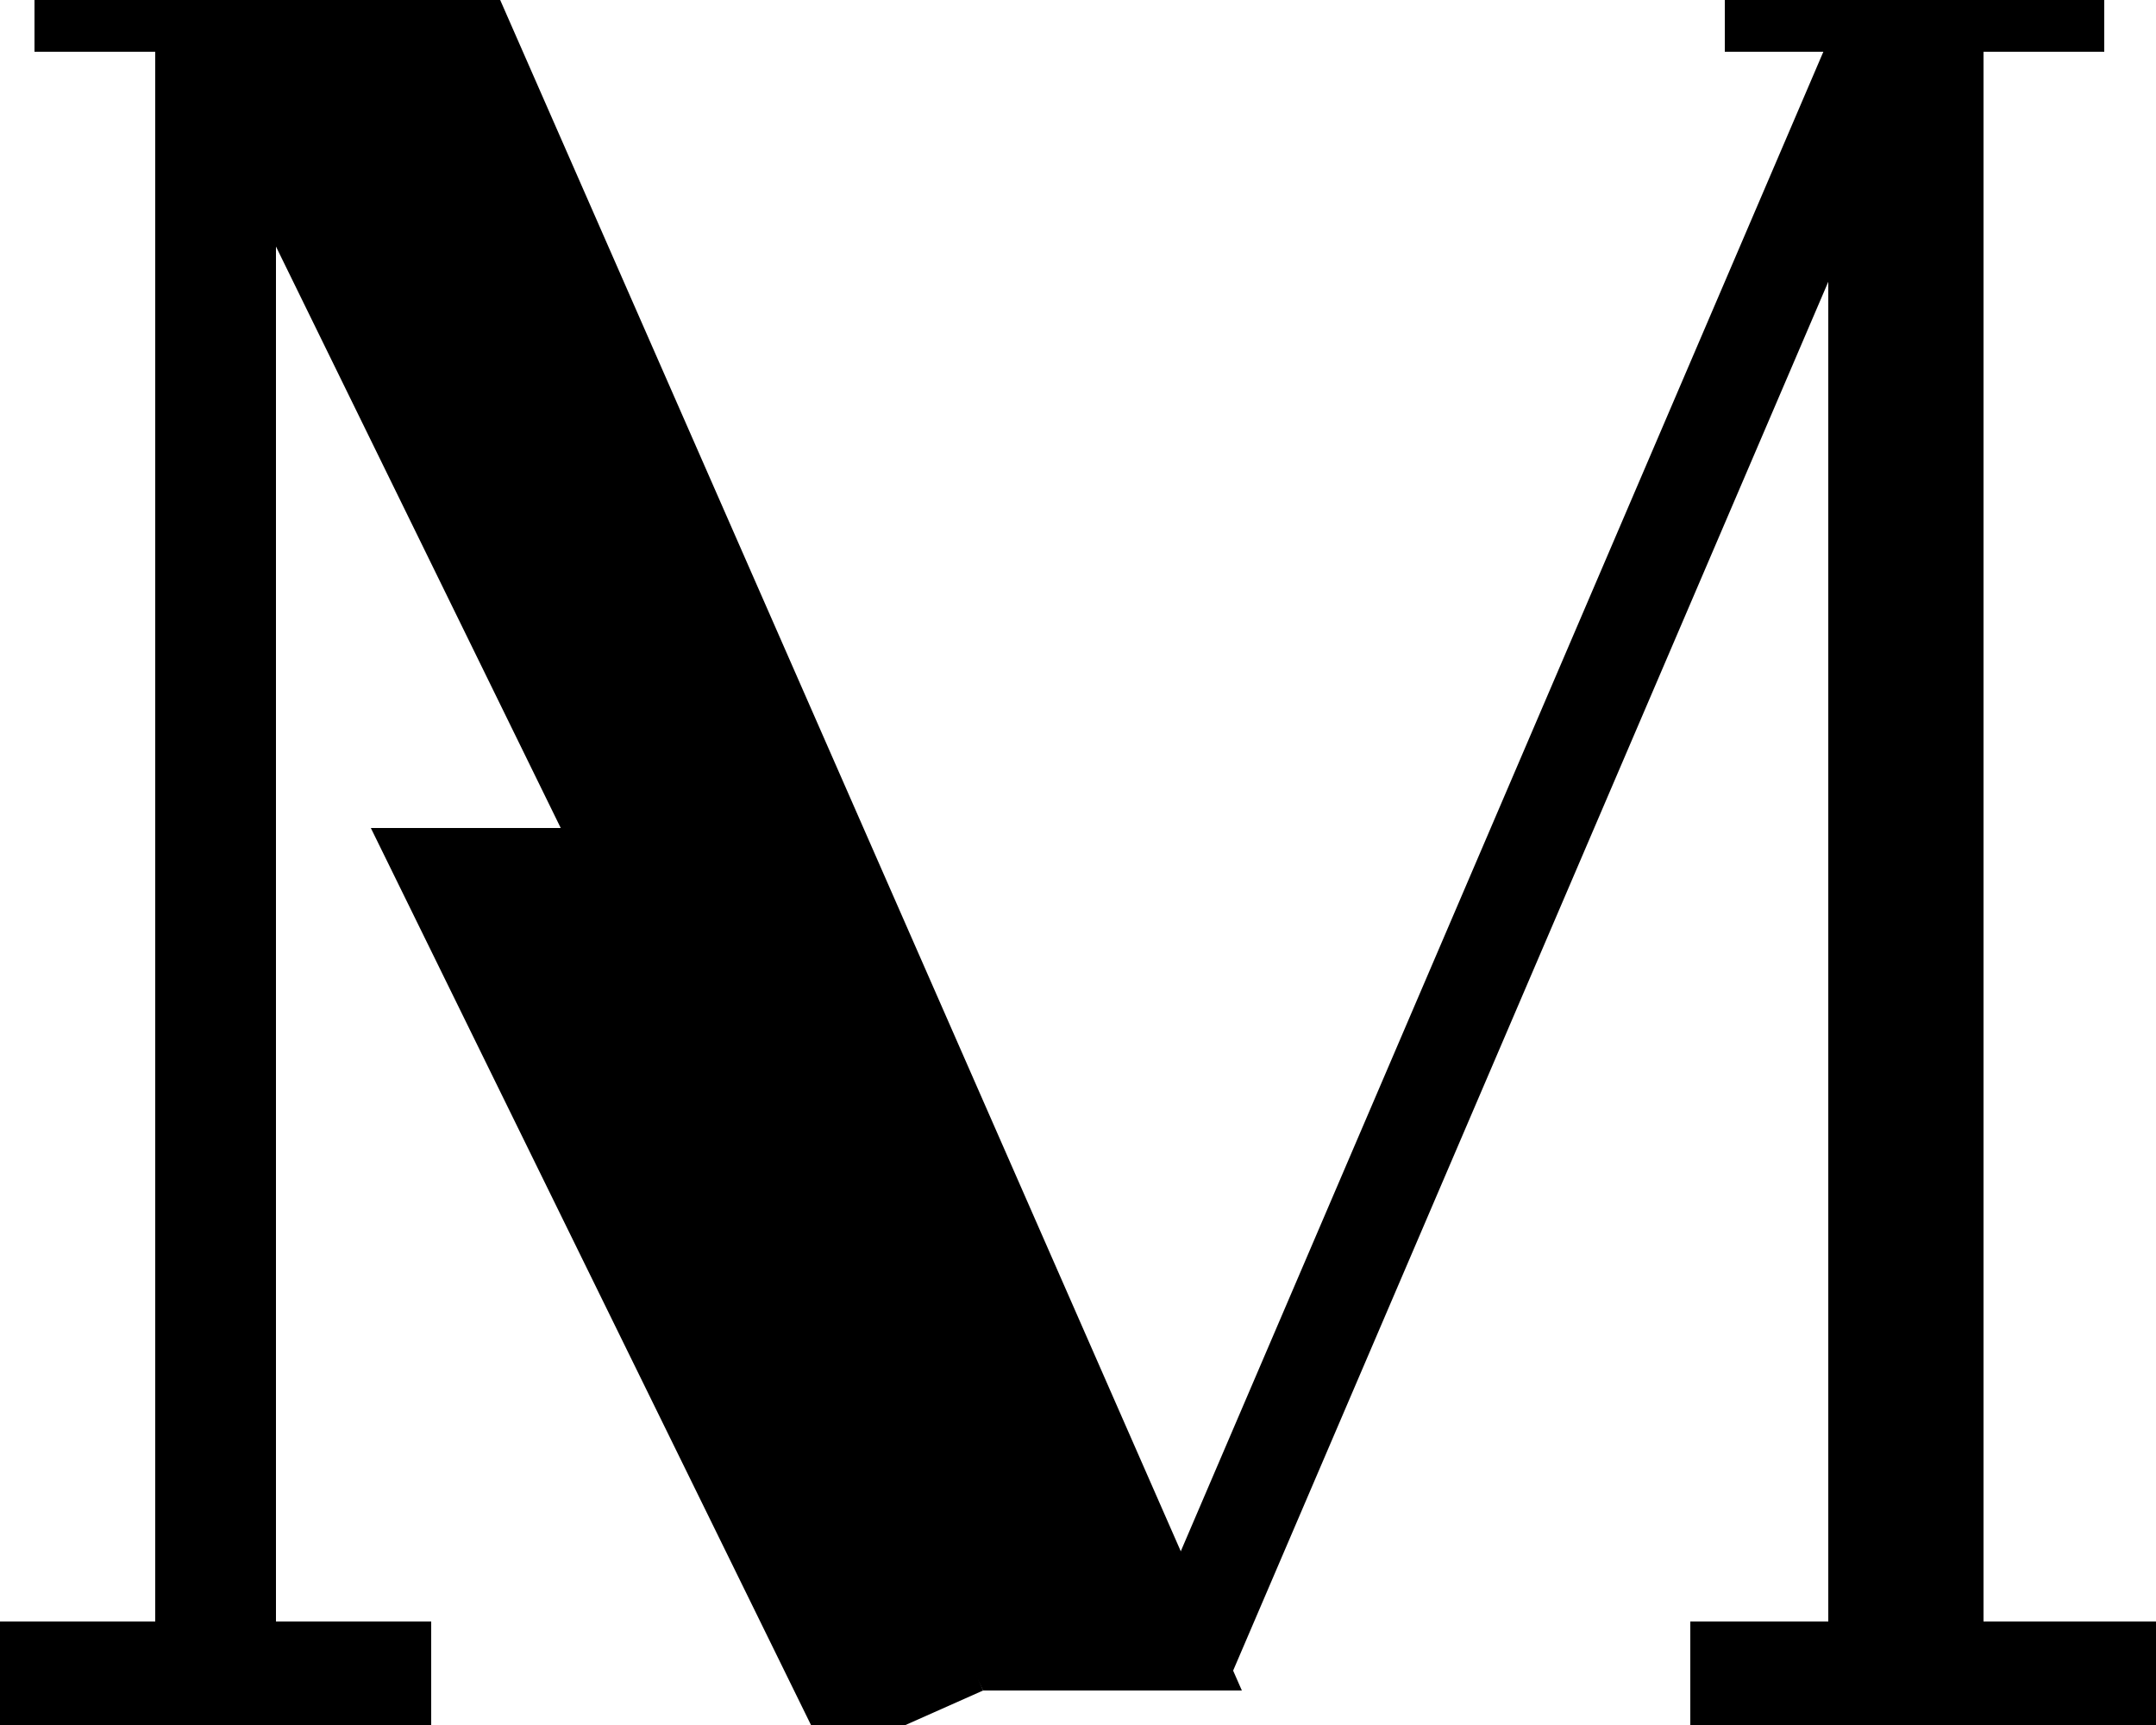
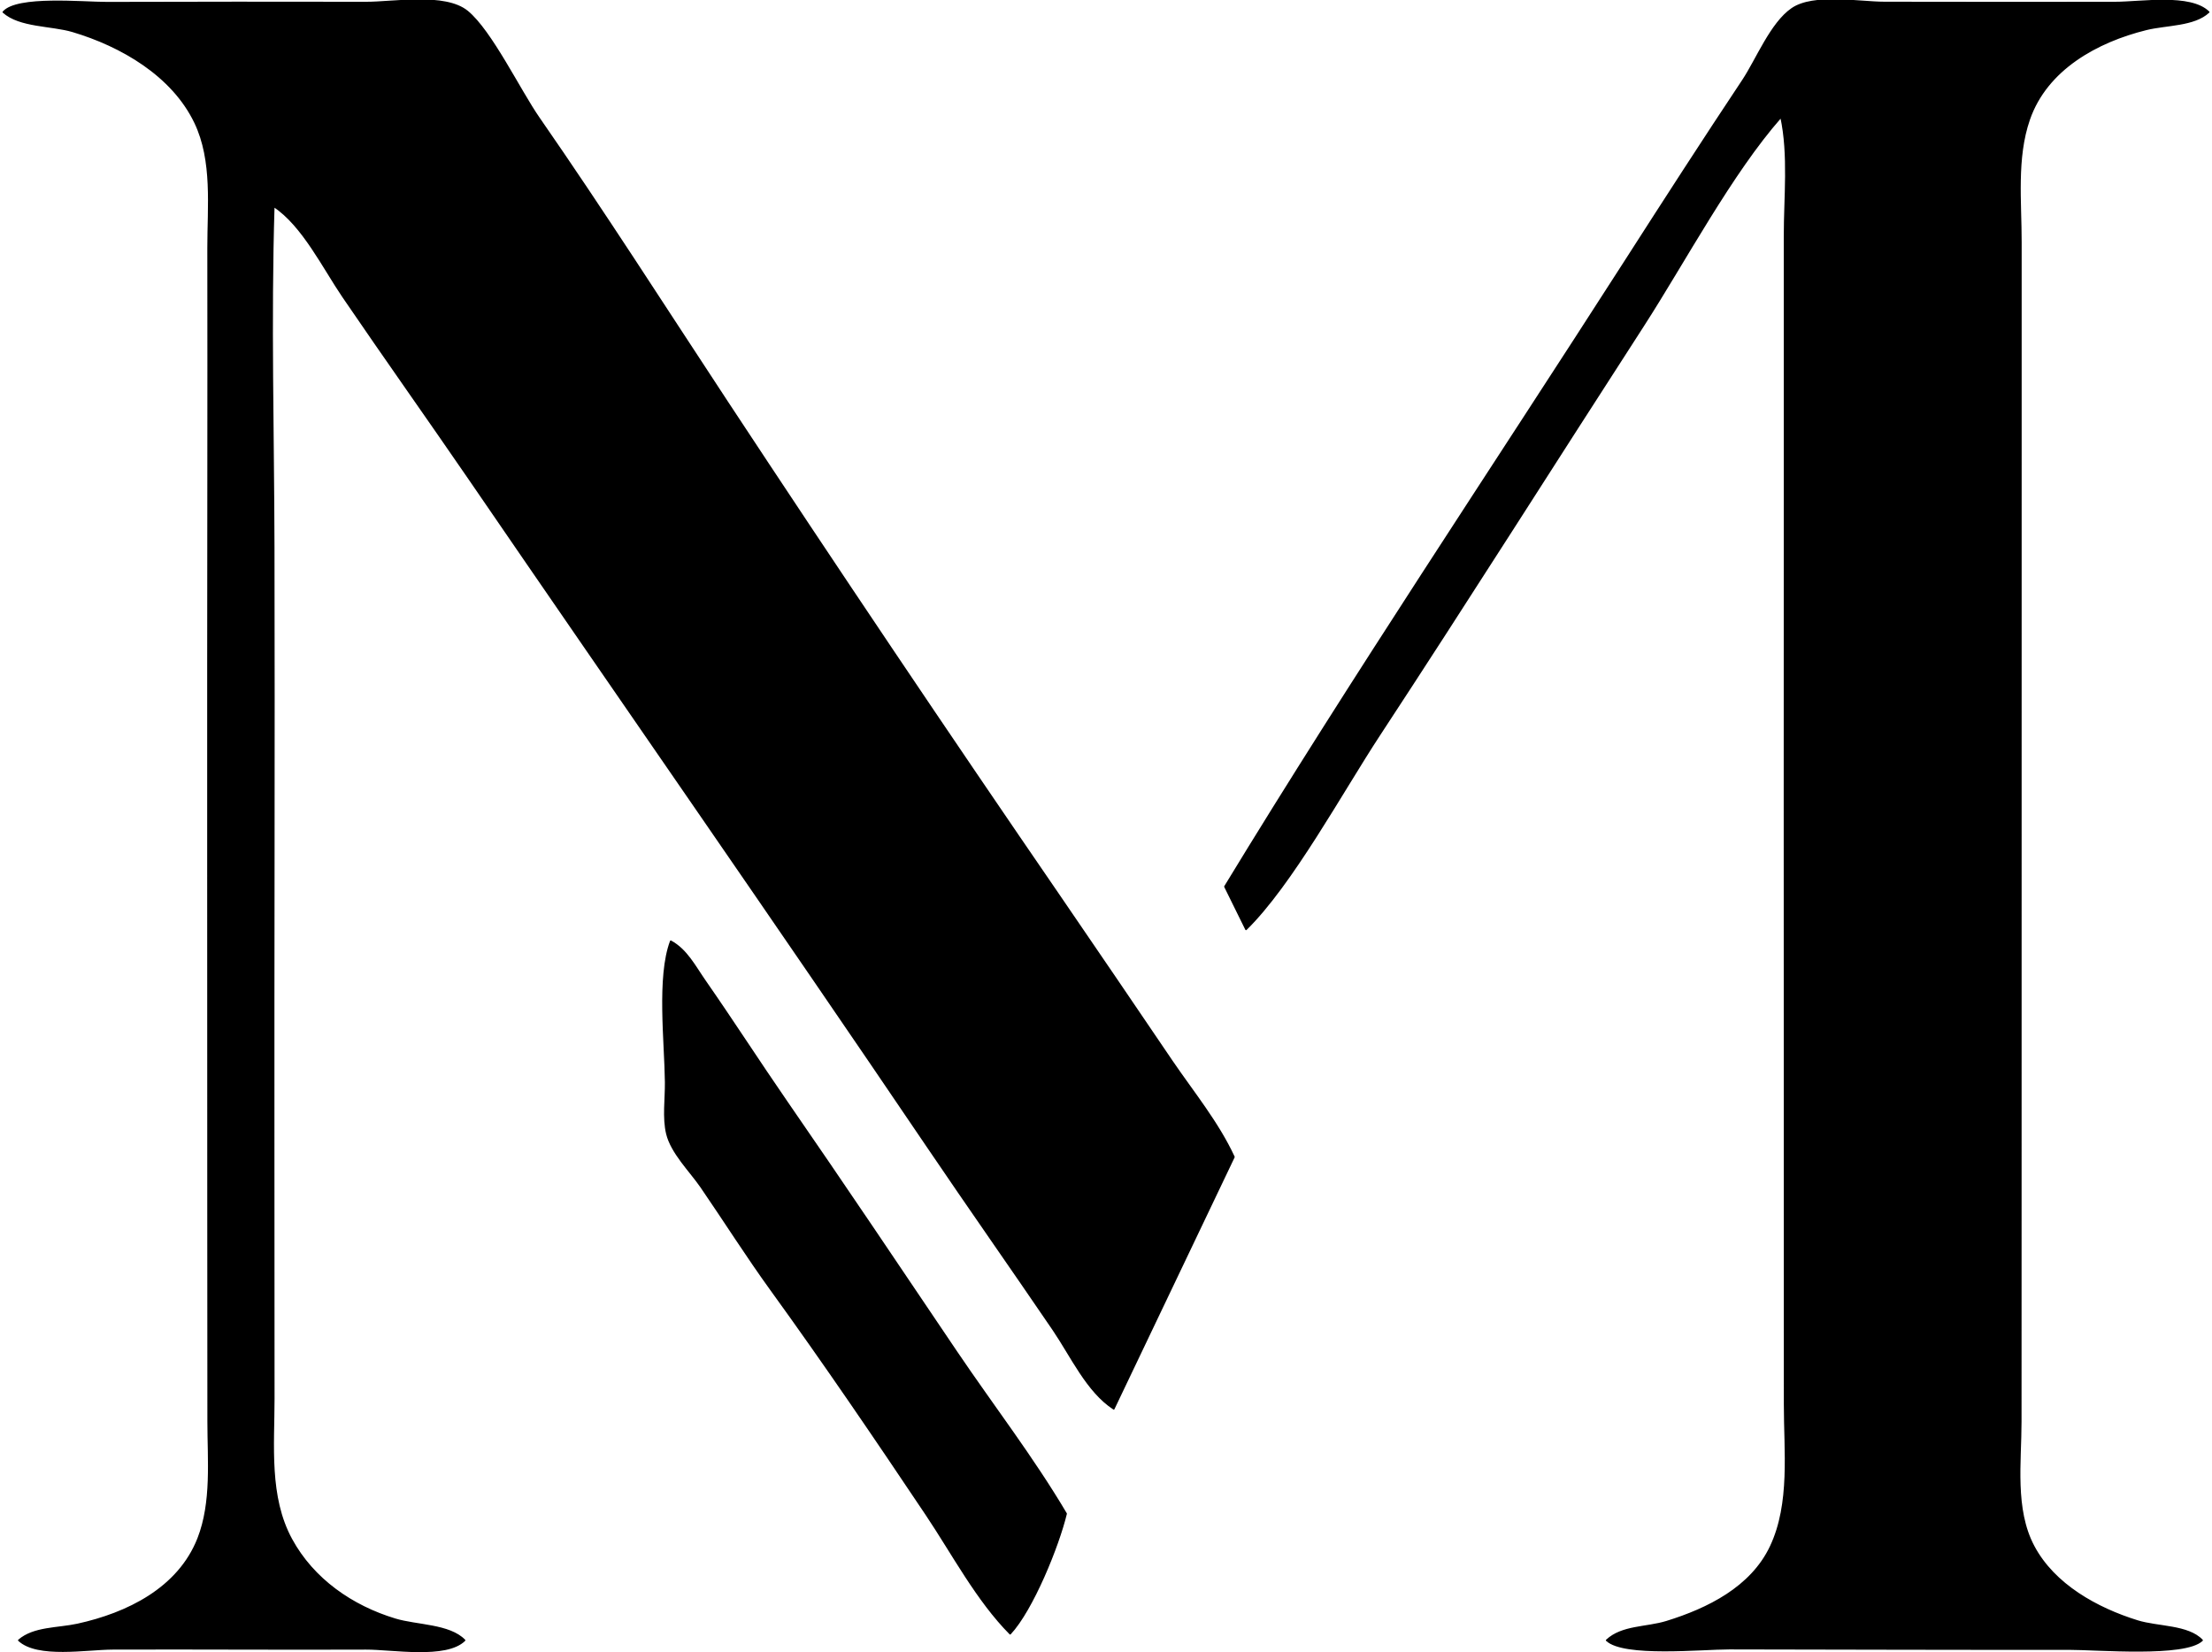
- <svg xmlns="http://www.w3.org/2000/svg" viewBox="0 0 250 200" width="250" height="200" role="img" aria-label="Mmako Inc. monogram">
-   <path d="M 43 96 L 71 96 L 114 196 L 96 204 Z" fill="#000000" />
-   <g fill="#000000">
-     <path d="M 18 0 L 32 0 L 32 194 L 18 194 Z" />
-     <path d="M 4 0 L 46 0 L 46 6 L 4 6 Z" />
-     <path d="M 0 188 L 50 188 L 50 200 L 0 200 Z" />
-     <path d="M 18 0 L 58 0 L 144 196 L 114 196 Z" />
-     <path d="M 214 0 L 226 0 L 142 196 L 130 196 Z" />
-     <path d="M 212 0 L 230 0 L 230 194 L 212 194 Z" />
-     <path d="M 200 0 L 244 0 L 244 6 L 200 6 Z" />
-     <path d="M 196 188 L 250 188 L 250 200 L 196 200 Z" />
-   </g>
+ <svg xmlns="http://www.w3.org/2000/svg" viewBox="334.300 304.297 358.500 268.425" width="359" height="268" role="img" aria-label="Mmako Inc. monogram">
+   <path d="M534.35 492.36C527.83 506.01 521.32 519.66 514.81 533.3C510.49 530.51 507.88 524.7 504.97 520.43C498.16 510.43 491.19 500.52 484.4 490.49C459.89 454.29 434.89 418.42 410.18 382.35C403.34 372.38 396.33 362.51 389.52 352.52C386.35 347.87 382.95 340.89 378.27 337.83C377.7 356.26 378.22 374.8 378.26 393.23C378.34 425.96 378.22 458.7 378.25 491.43C378.27 504.83 378.27 518.23 378.27 531.64C378.27 539.25 377.37 547.58 381.14 554.51C384.68 561.02 390.99 565.38 398 567.5C401.48 568.56 406.83 568.37 409.29 570.92C406.31 573.89 397.48 572.29 393.23 572.31C379.52 572.37 365.8 572.26 352.09 572.31C347.82 572.32 339.88 573.77 336.82 570.92C339.25 568.8 343.18 569.04 346.38 568.34C354.46 566.57 362.78 562.51 365.98 554.37C368.29 548.45 367.6 541.6 367.6 535.38C367.59 524.16 367.58 512.94 367.58 501.71C367.58 462.12 367.54 422.54 367.59 382.95C367.61 370.17 367.6 357.39 367.59 344.61C367.58 337.92 368.45 330.44 365.47 324.22C361.78 316.53 353.47 311.74 345.58 309.39C342.1 308.36 336.97 308.66 334.3 306.26C336.53 303.66 347.29 304.74 351.15 304.73C365.18 304.69 379.21 304.68 393.23 304.71C397.69 304.73 406.08 303.18 409.73 306.15C413.6 309.31 418.25 318.99 421.37 323.48C431.89 338.64 441.82 354.2 451.97 369.61C469.75 396.59 487.81 423.46 506.1 450.1C512.19 458.98 518.23 467.89 524.28 476.8C527.75 481.89 531.75 486.75 534.35 492.36Z M692.8 306.26C690.44 308.48 685.93 308.26 682.64 309.07C674.68 311.04 666.46 315.52 663.62 323.72C661.44 330 662.28 337.13 662.27 343.67C662.26 355.2 662.27 366.74 662.27 378.27C662.27 417.55 662.27 456.83 662.26 496.1C662.25 509.19 662.25 522.29 662.25 535.38C662.25 541.95 661.14 549.6 664.34 555.63C667.67 561.92 674.65 565.75 681.22 567.79C684.53 568.82 689.44 568.5 691.73 570.92C688.96 573.6 674.64 572.34 670.04 572.35C651.65 572.37 633.26 572.31 614.87 572.28C610.35 572.28 597.72 573.57 594.93 570.92C597.43 568.57 601.4 568.91 604.7 567.89C611.38 565.82 618.44 562.35 621.59 555.69C624.91 548.67 623.85 540.11 623.86 532.57C623.87 518.55 623.85 504.52 623.85 490.49C623.85 453.08 623.82 415.68 623.85 378.27C623.86 366.43 623.86 354.58 623.85 342.74C623.84 336.39 624.61 329.49 623.28 323.31C615.22 332.44 607.64 346.78 600.87 357.27C586.54 379.43 572.44 401.75 557.97 423.8C551.99 432.9 543.72 448.13 536.31 455.37C535.17 453.05 534.02 450.73 532.88 448.41C553.78 414.07 576.21 380.64 597.92 346.8C604.24 336.95 610.59 327.1 617.08 317.35C619.34 313.94 621.65 308.06 625.06 305.72C628.58 303.3 635.98 304.7 640.12 304.7C652.59 304.73 665.05 304.72 677.52 304.71C681.82 304.71 689.81 303.33 692.8 306.26Z" fill="#000000" fill-rule="evenodd" stroke="#000000" stroke-width="0.25" stroke-linejoin="round" />
+   <path d="M442.8 457.29C445.38 458.69 446.68 461.32 448.43 463.83C452.91 470.27 457.16 476.88 461.62 483.34C470.93 496.81 480.06 510.42 489.22 524C495.14 532.76 501.69 541.24 507.07 550.34C505.8 555.62 501.6 565.97 497.97 569.86C492.59 564.44 488.6 556.84 484.33 550.47C476.11 538.2 467.76 525.91 459.1 513.95C455.15 508.49 451.55 502.79 447.74 497.24C445.96 494.65 442.93 491.71 442.17 488.59C441.54 485.98 442 482.88 441.97 480.2C441.9 473.69 440.62 463.08 442.8 457.29Z" fill="#000000" fill-rule="evenodd" stroke="#000000" stroke-width="0.25" stroke-linejoin="round" />
</svg>
